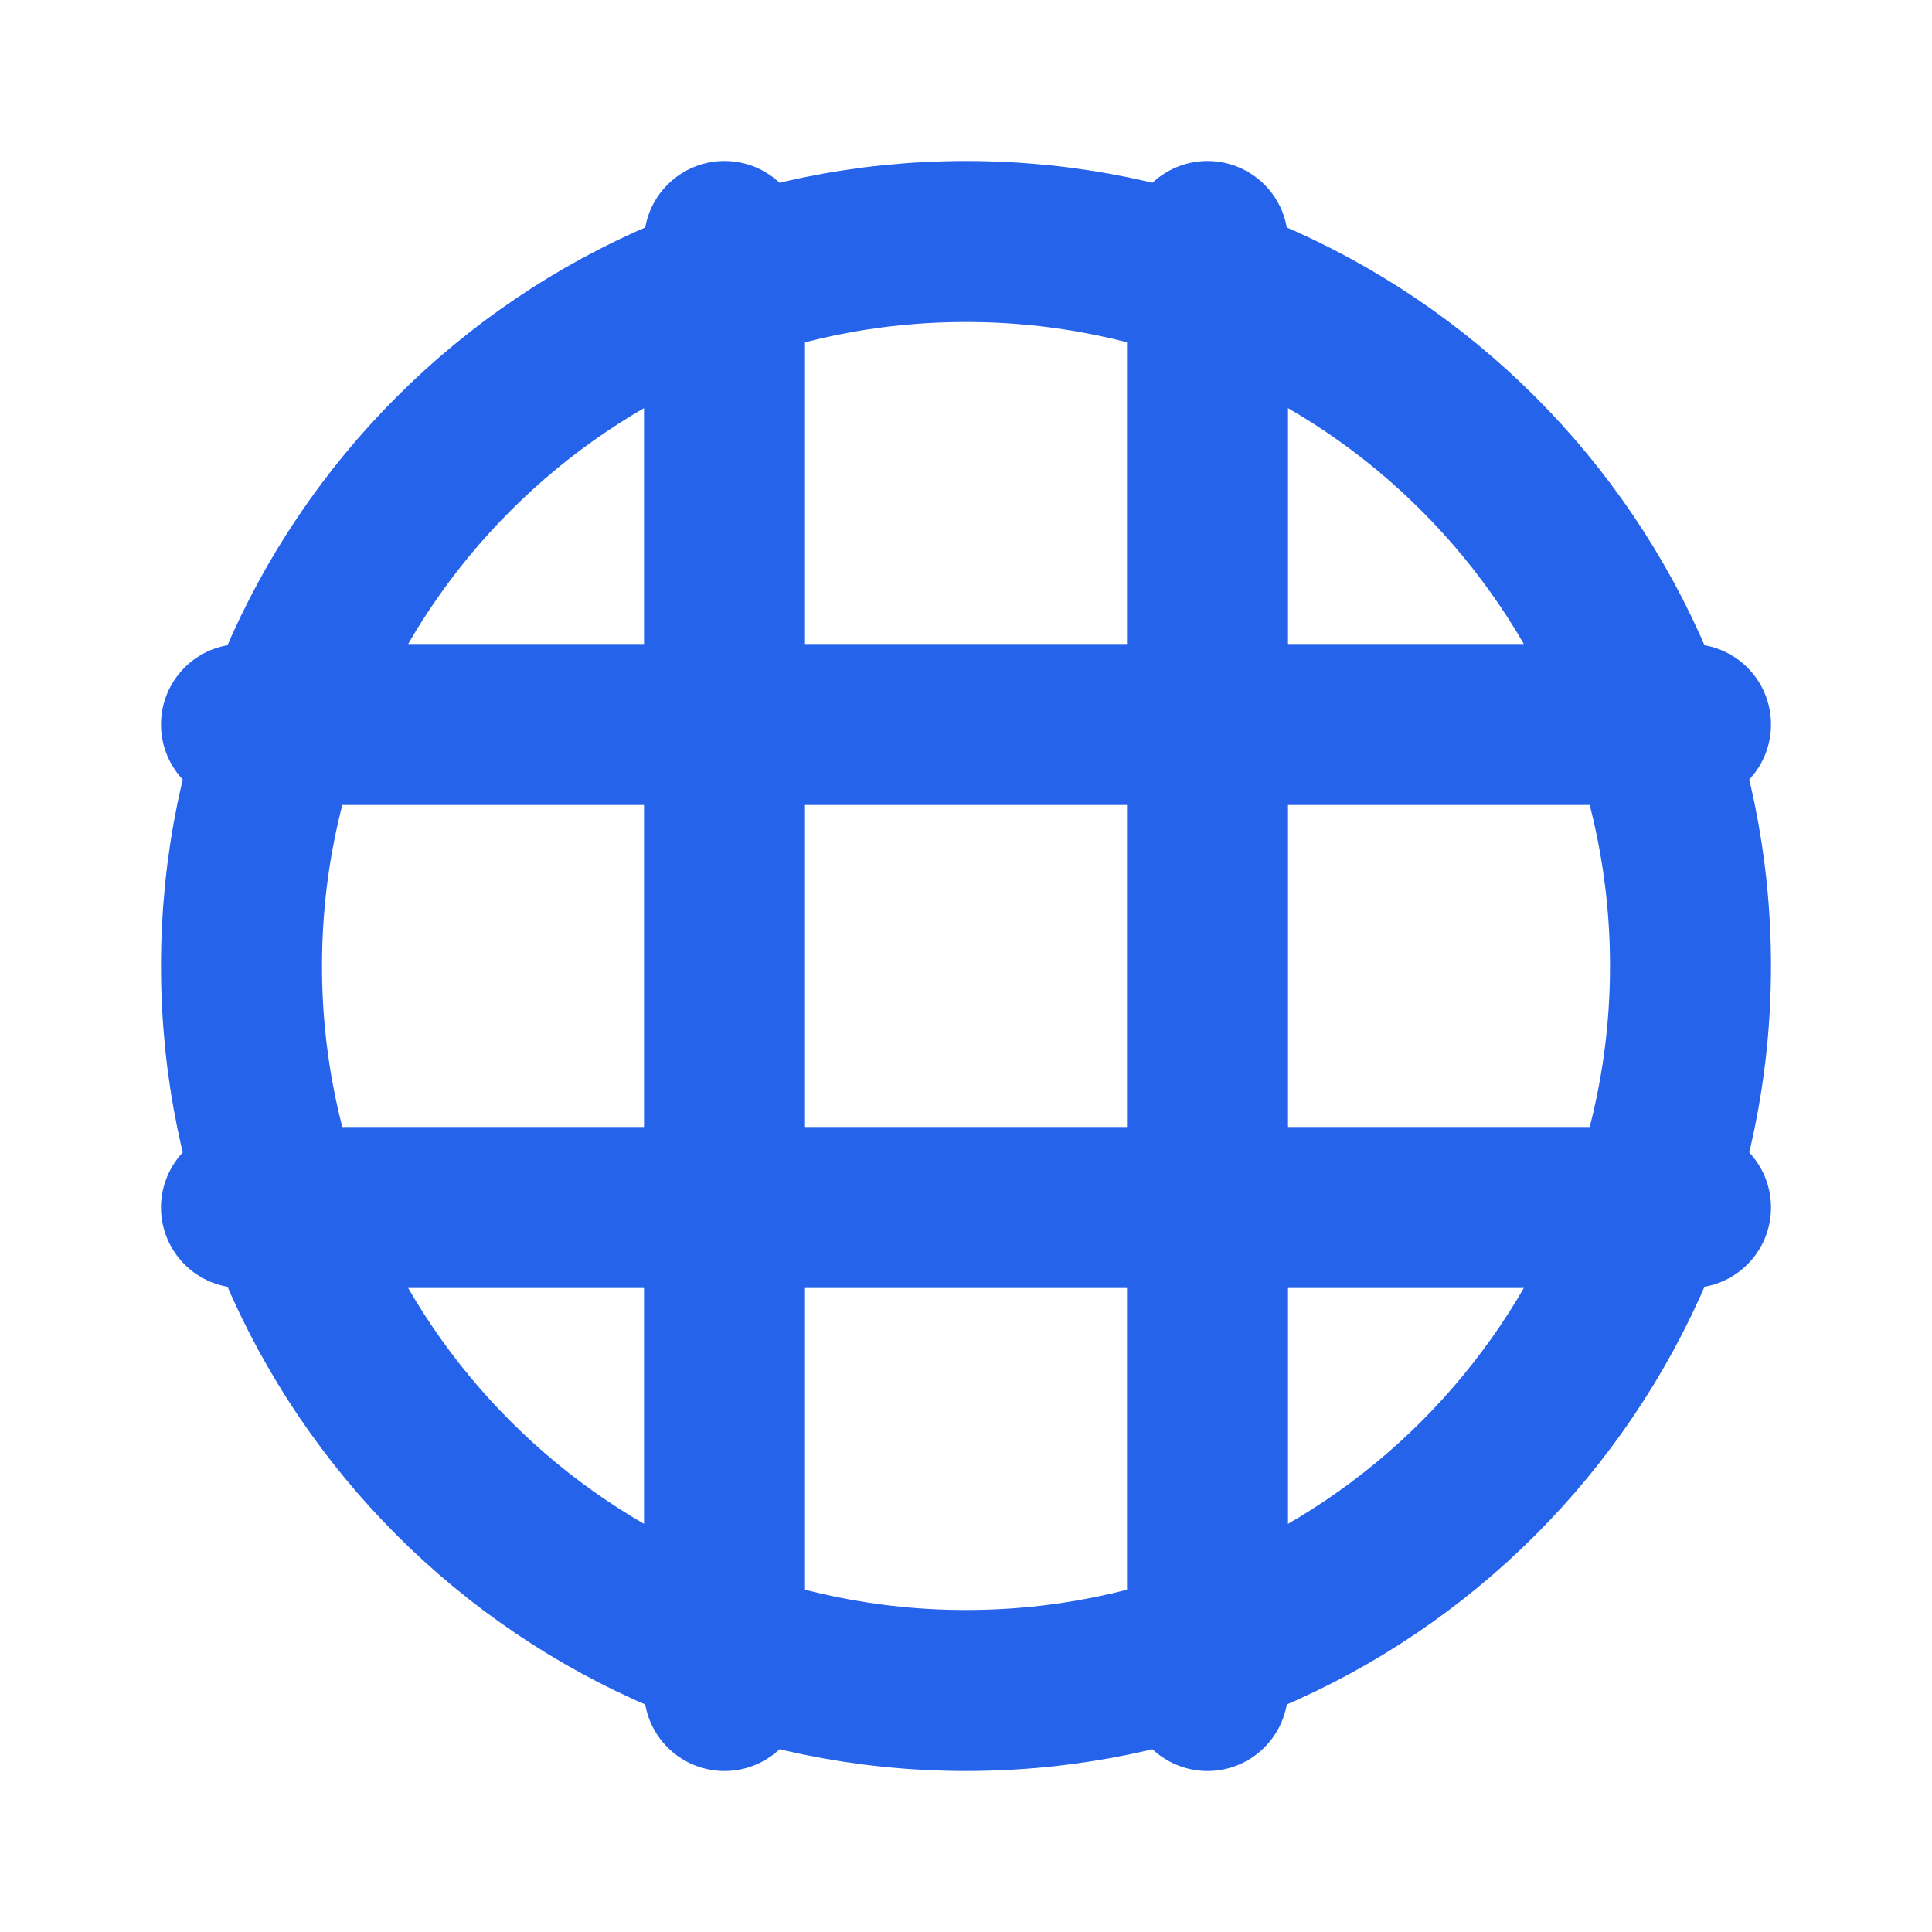
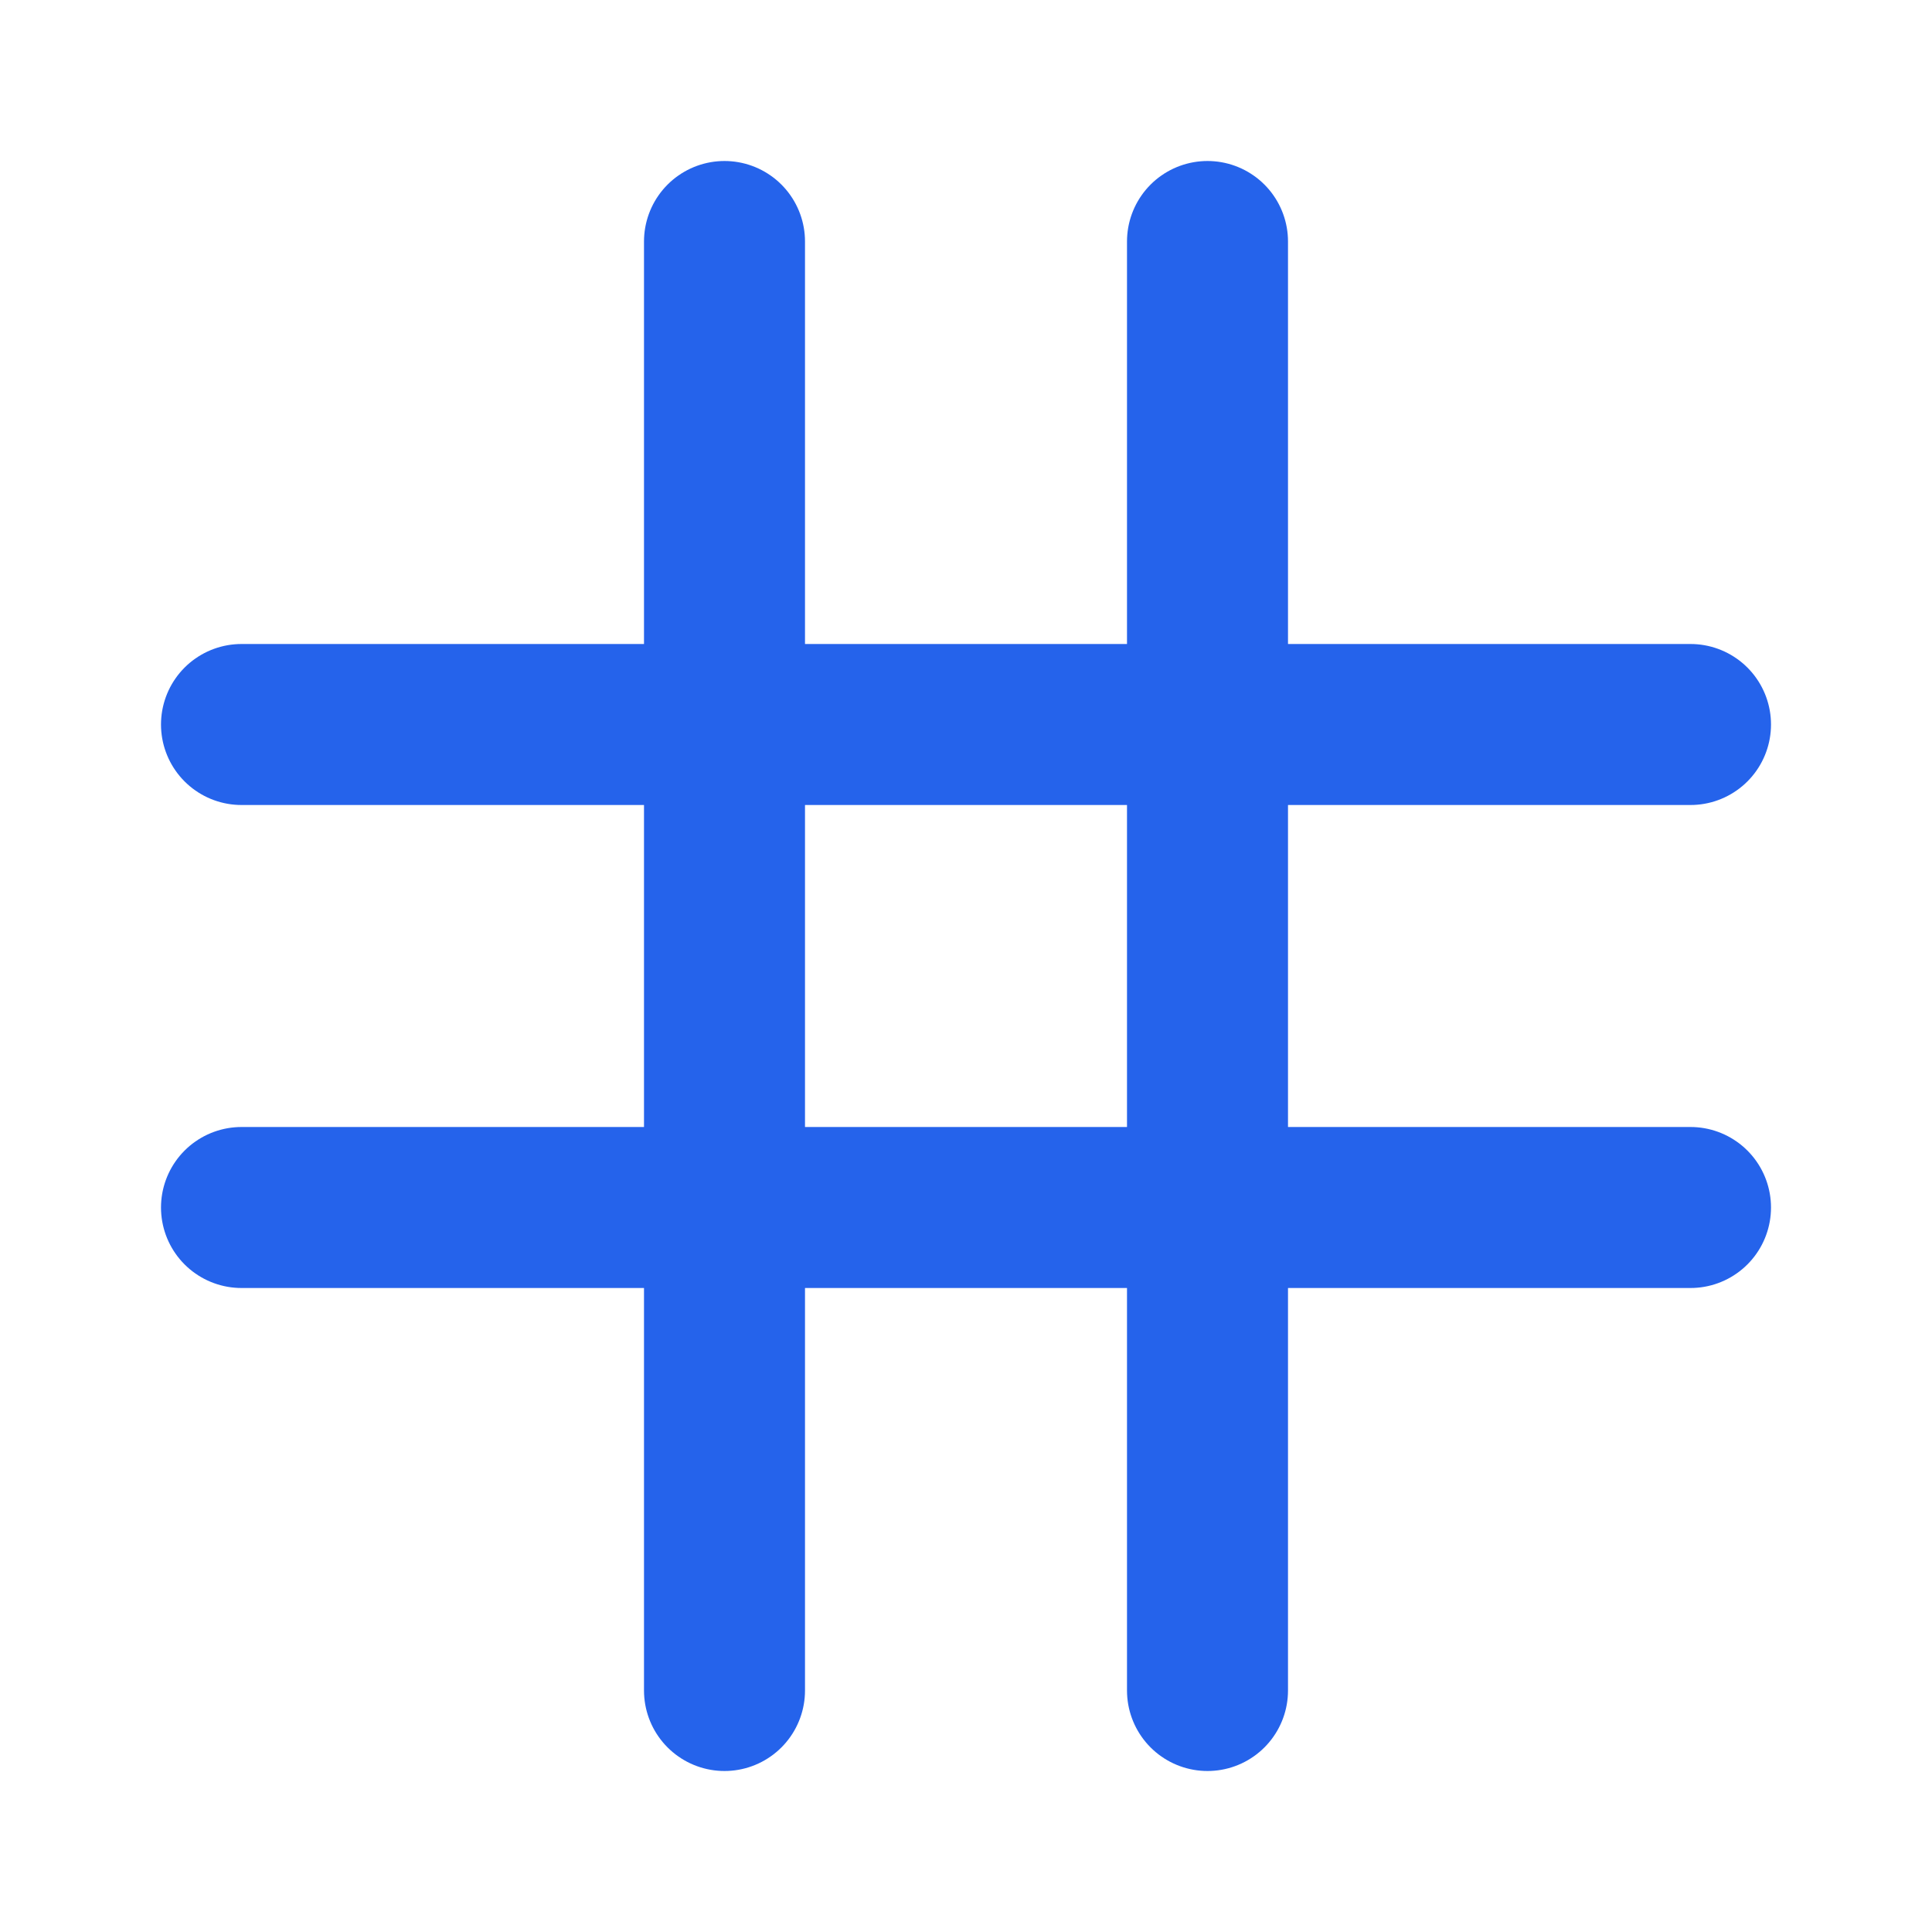
<svg xmlns="http://www.w3.org/2000/svg" viewBox="0 0 24 24" fill="none" stroke="#2563eb" stroke-width="2" stroke-linecap="round" stroke-linejoin="round">
  <path d="M3 9h18M3 15h18M9 3v18M15 3v18" />
-   <circle cx="12" cy="12" r="9" stroke="#2563eb" fill="none" />
</svg>
